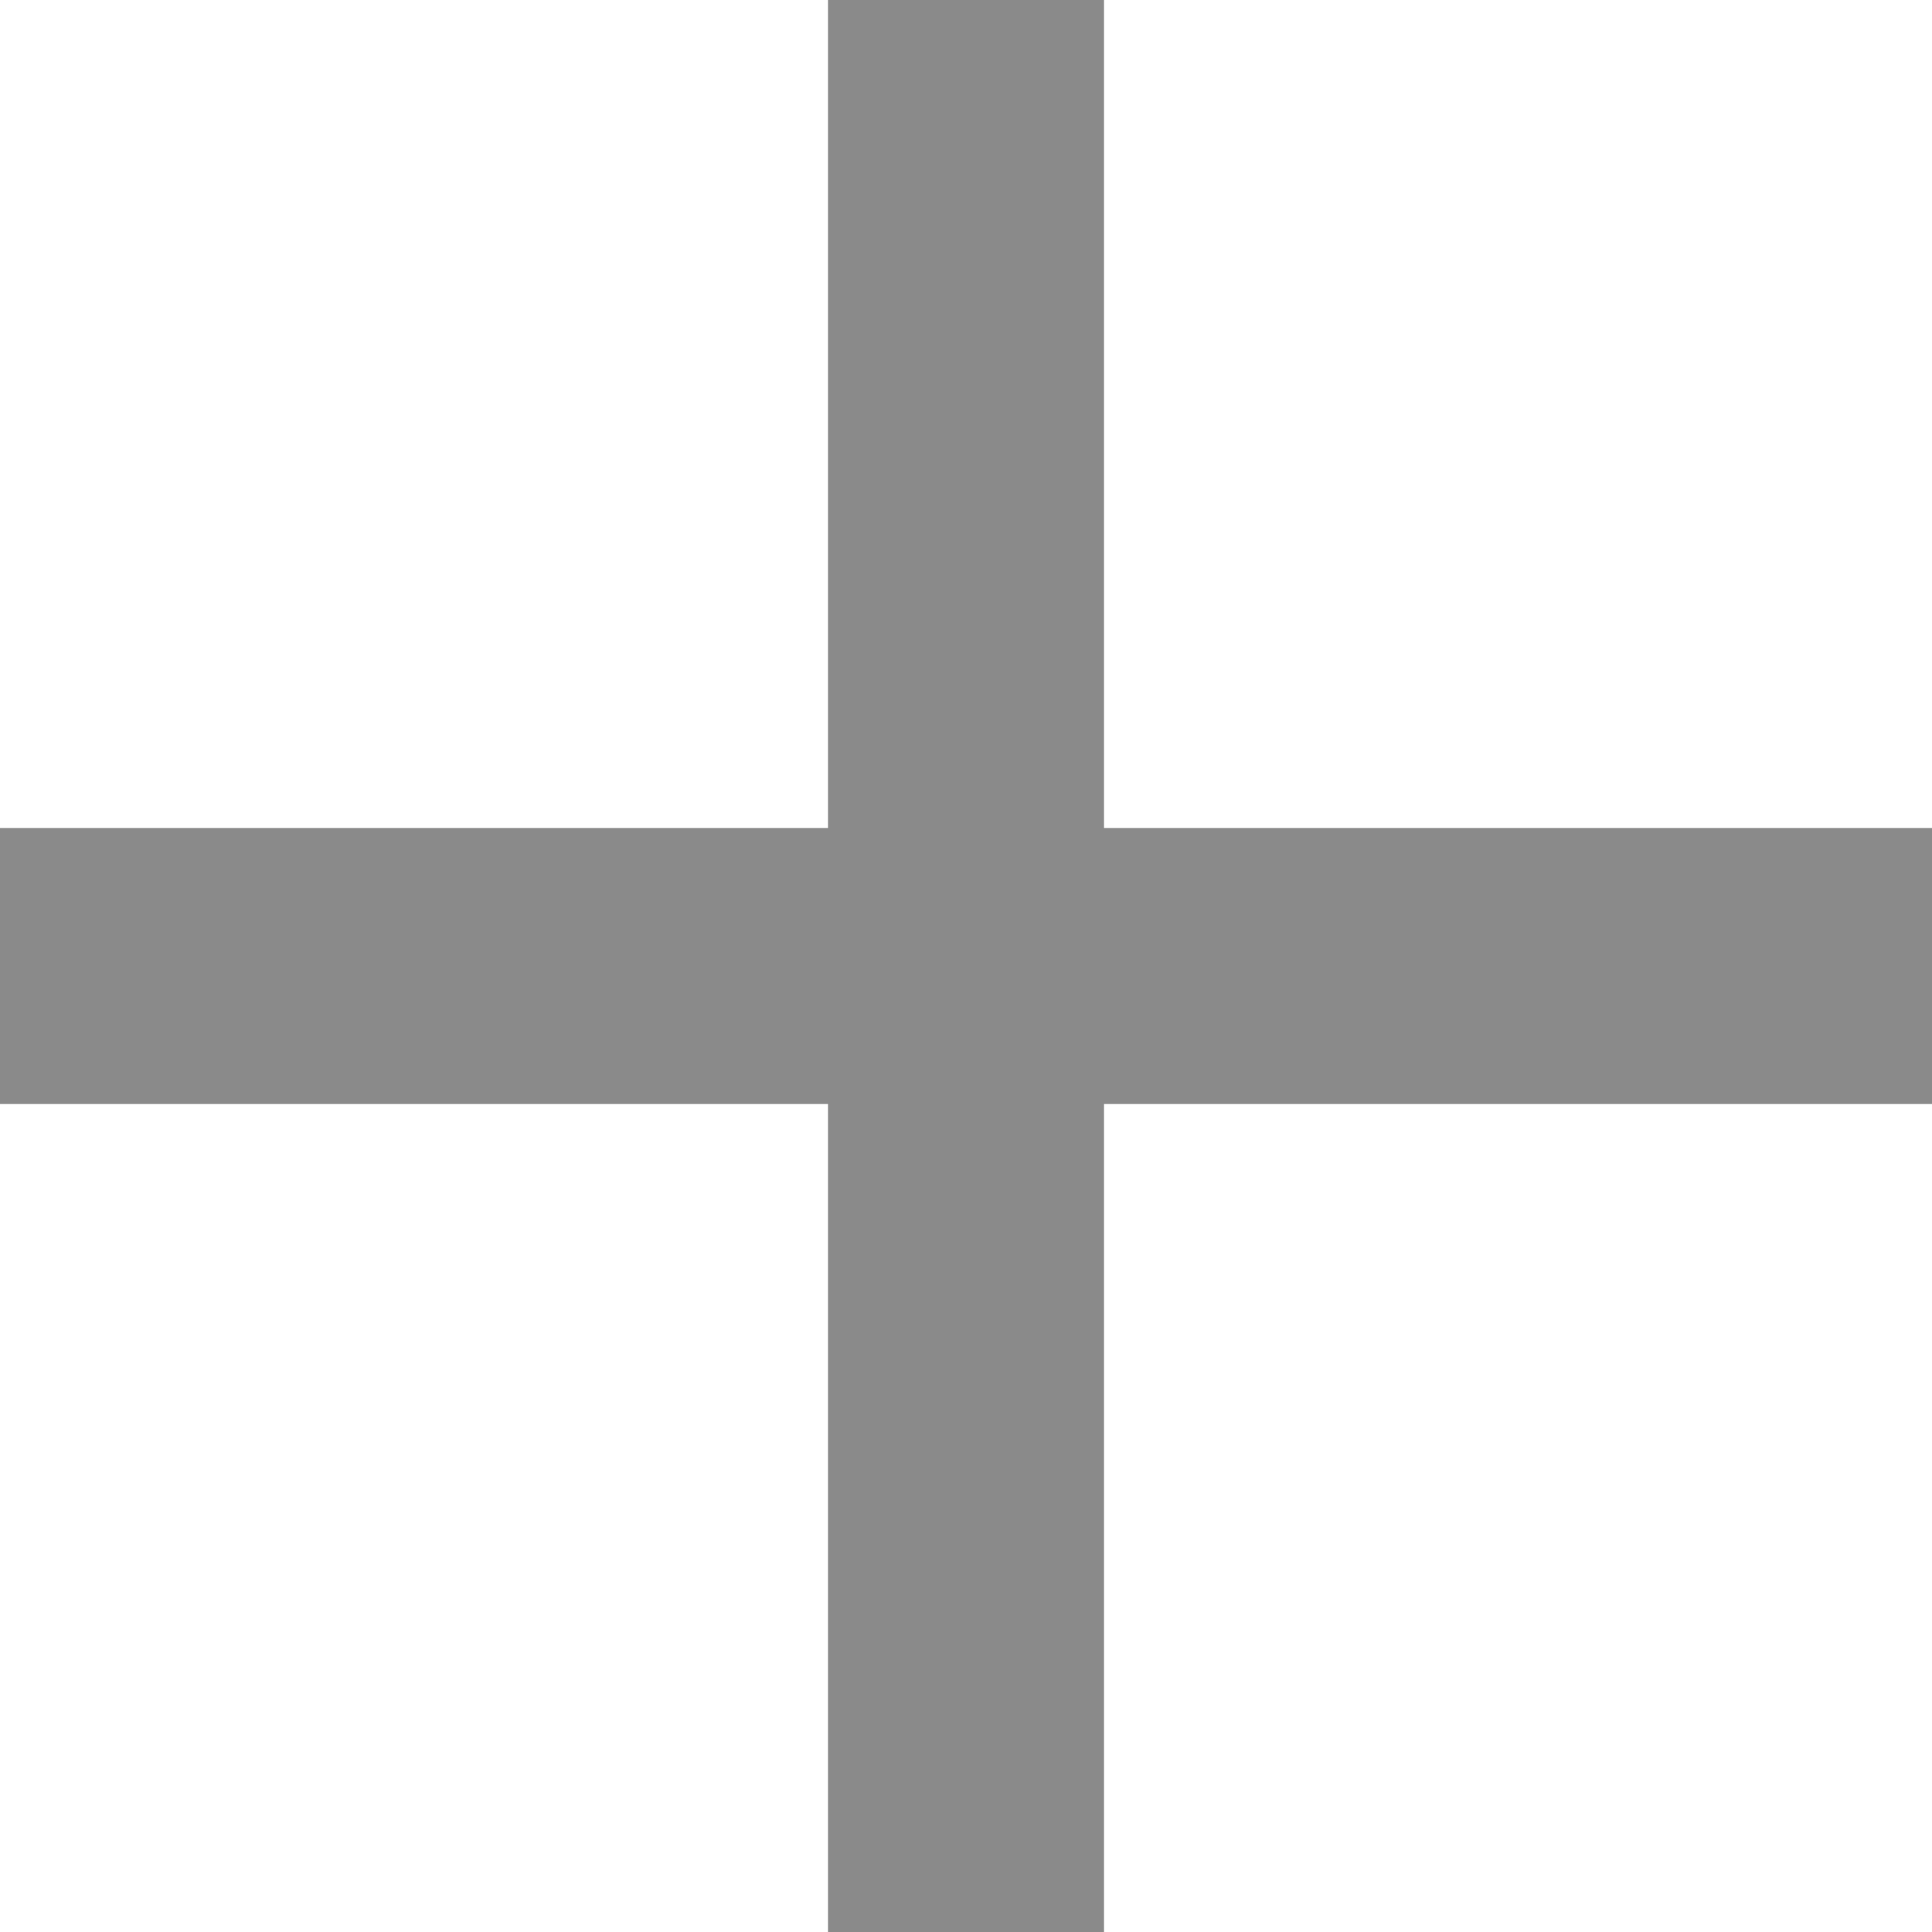
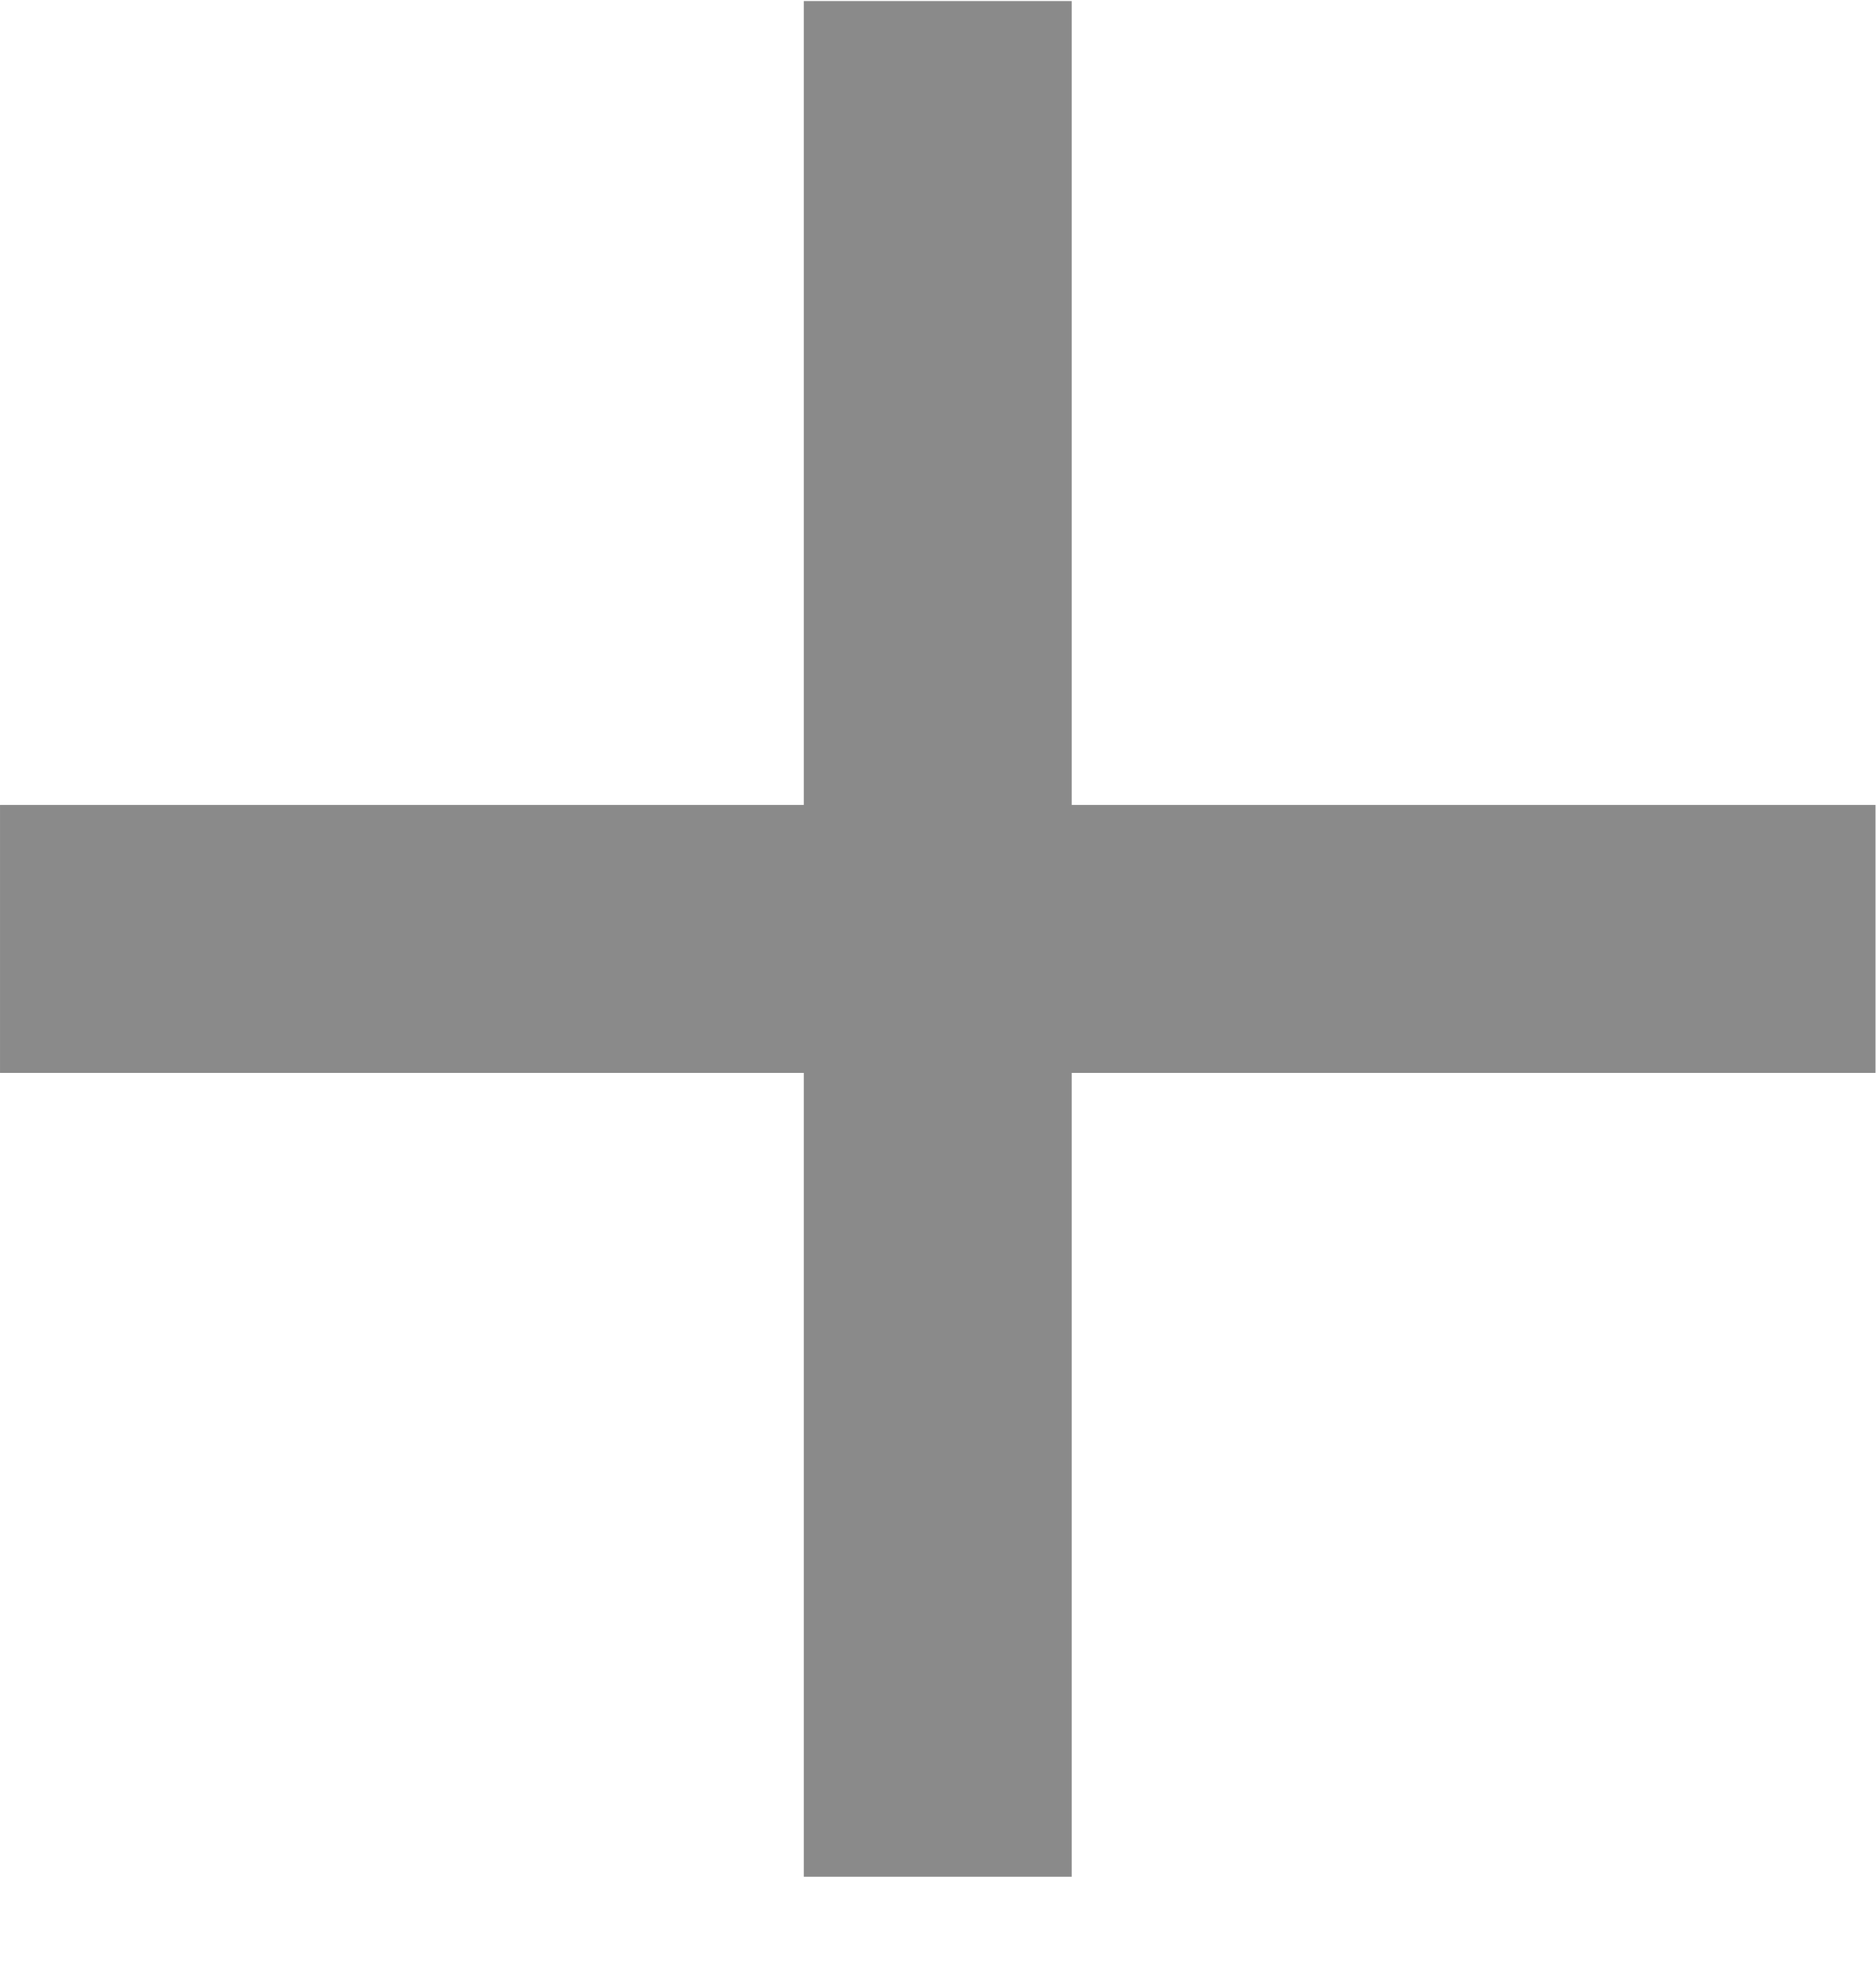
- <svg xmlns="http://www.w3.org/2000/svg" width="21" height="21" viewBox="0 0 21 21" fill="none">
-   <rect x="9" width="3" height="21" fill="#8A8A8A" />
-   <rect x="21" y="9" width="3" height="21" transform="rotate(90 21 9)" fill="#8A8A8A" />
+ <svg xmlns="http://www.w3.org/2000/svg" width="21" height="22" viewBox="0 0 21 22" fill="none">
+   <rect x="9" y="0.012" width="3" height="21" fill="#8A8A8A" />
+   <rect x="21" y="9.012" width="3" height="21" transform="rotate(90 21 9.01221)" fill="#8A8A8A" />
</svg>
